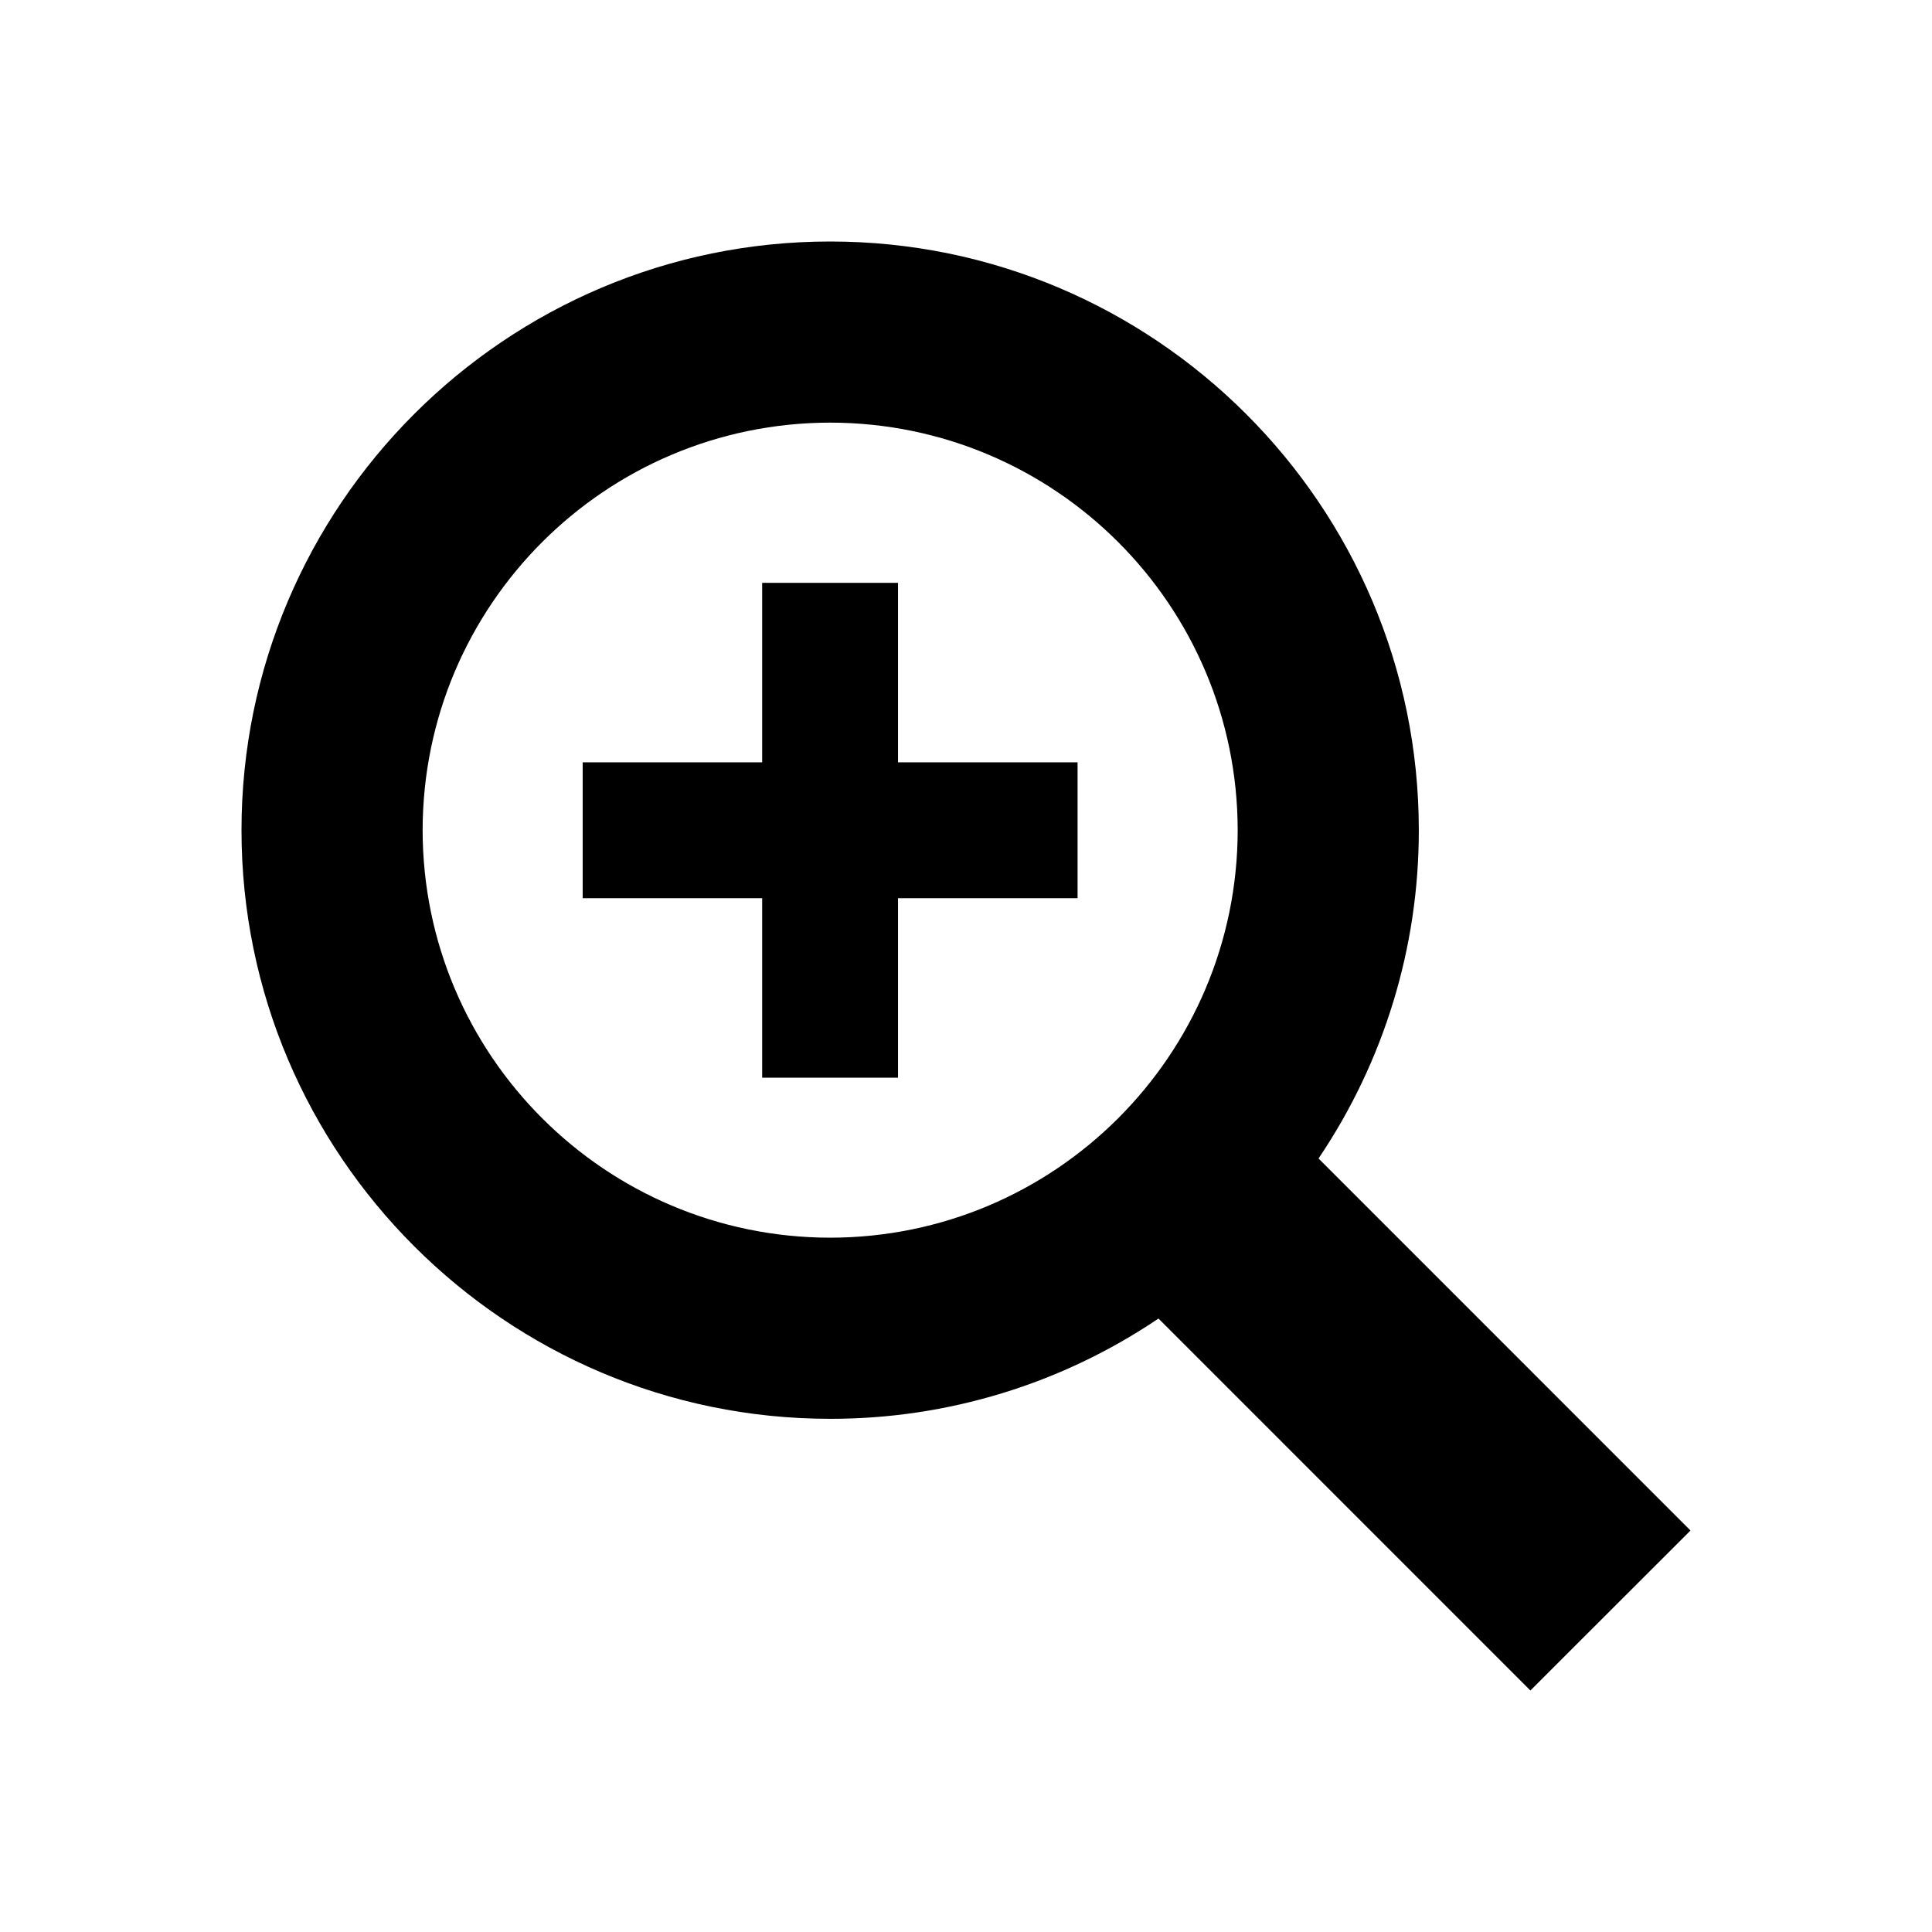
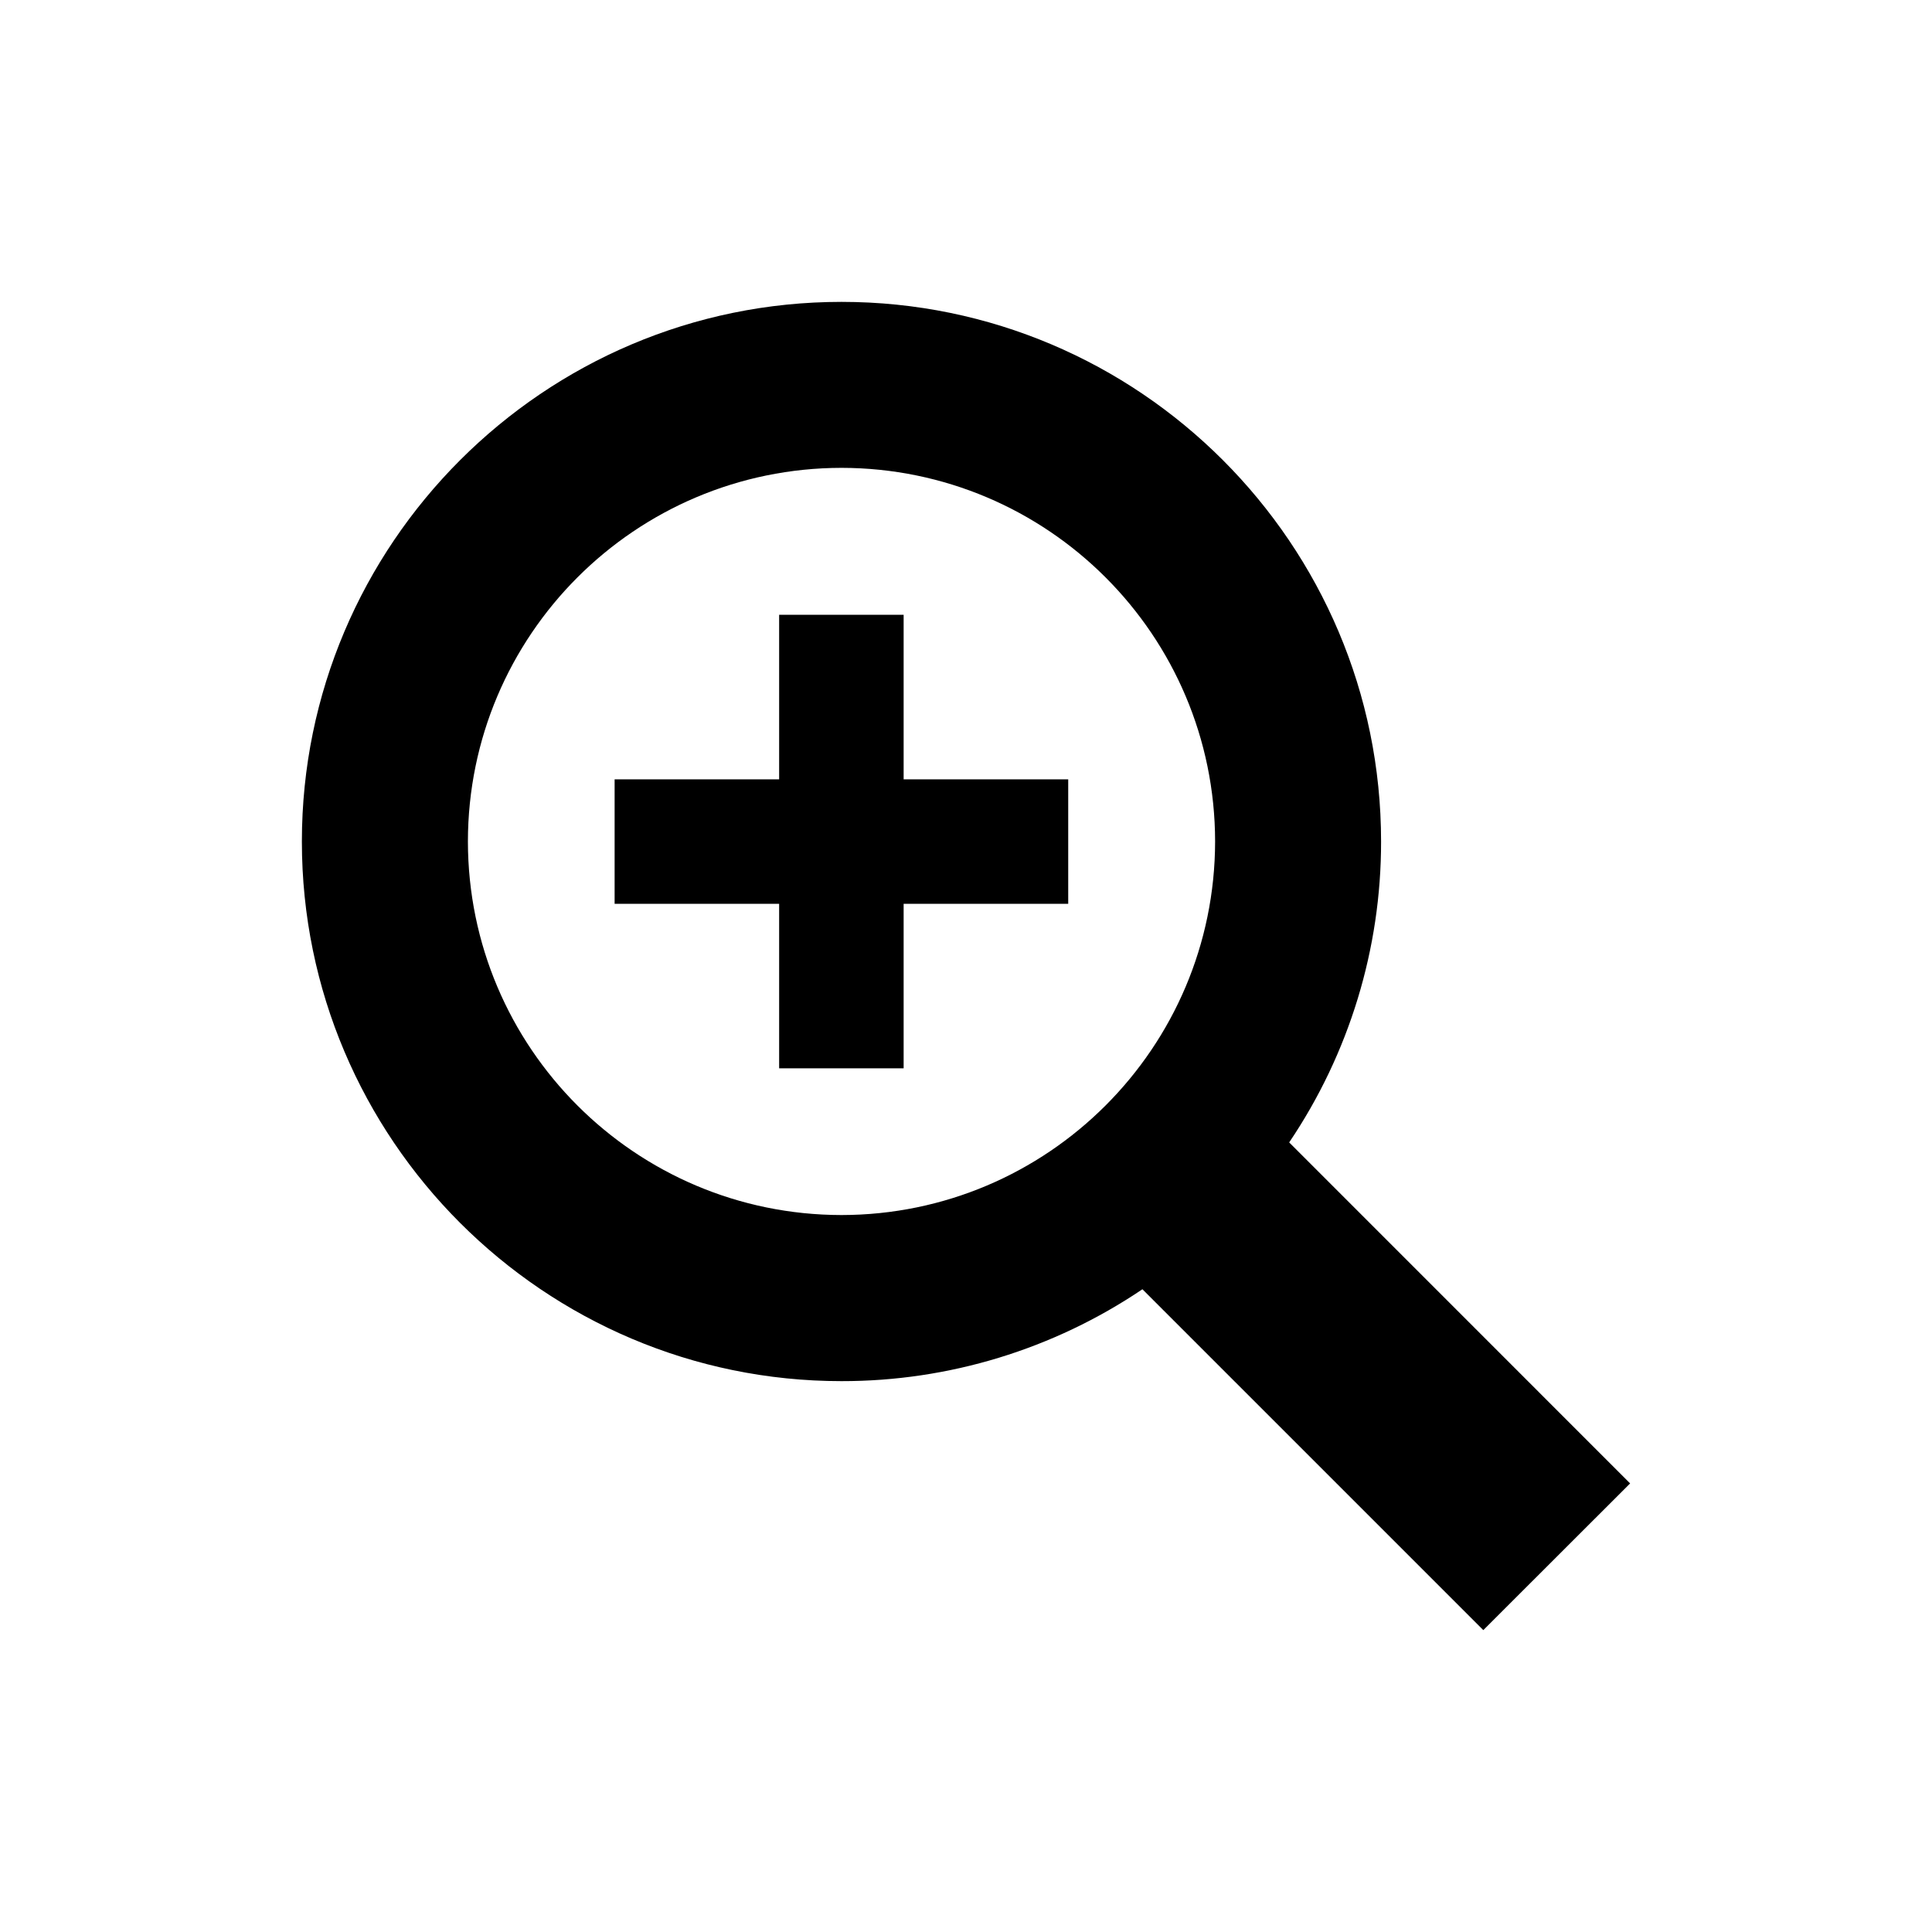
<svg xmlns="http://www.w3.org/2000/svg" width="32" height="32" viewBox="0 0 32 32">
-   <path d="M28 25.35l-6.161-6.162A9.696 9.696 0 0 0 23.5 13.75C23.5 8.374 19.127 4 13.75 4 8.374 4 4 8.374 4 13.75s4.374 9.75 9.75 9.75a9.686 9.686 0 0 0 5.438-1.661L25.348 28 28 25.35zM13.75 20.5A6.757 6.757 0 0 1 7 13.75 6.758 6.758 0 0 1 13.75 7a6.757 6.757 0 0 1 6.75 6.75 6.756 6.756 0 0 1-6.75 6.75zm4.098-7.873h-2.974V9.654h-2.25v2.973H9.651v2.25h2.973v2.973h2.25v-2.973h2.974v-2.25z" />
+   <path d="M27 24.57l-5.647-5.648a8.892 8.892 0 0 0 1.522-4.984C22.875 9.01 18.867 5 13.938 5 9.01 5 5 9.01 5 13.938c0 4.929 4.01 8.938 8.938 8.938a8.887 8.887 0 0 0 4.984-1.522L24.568 27 27 24.57zm-13.062-4.445a6.194 6.194 0 0 1-6.188-6.188 6.195 6.195 0 0 1 6.188-6.188 6.195 6.195 0 0 1 6.188 6.188 6.195 6.195 0 0 1-6.188 6.188zm3.755-7.217h-2.726v-2.725h-2.062v2.725H10.18v2.062h2.725v2.725h2.062V14.97h2.726v-2.062z" />
</svg>
